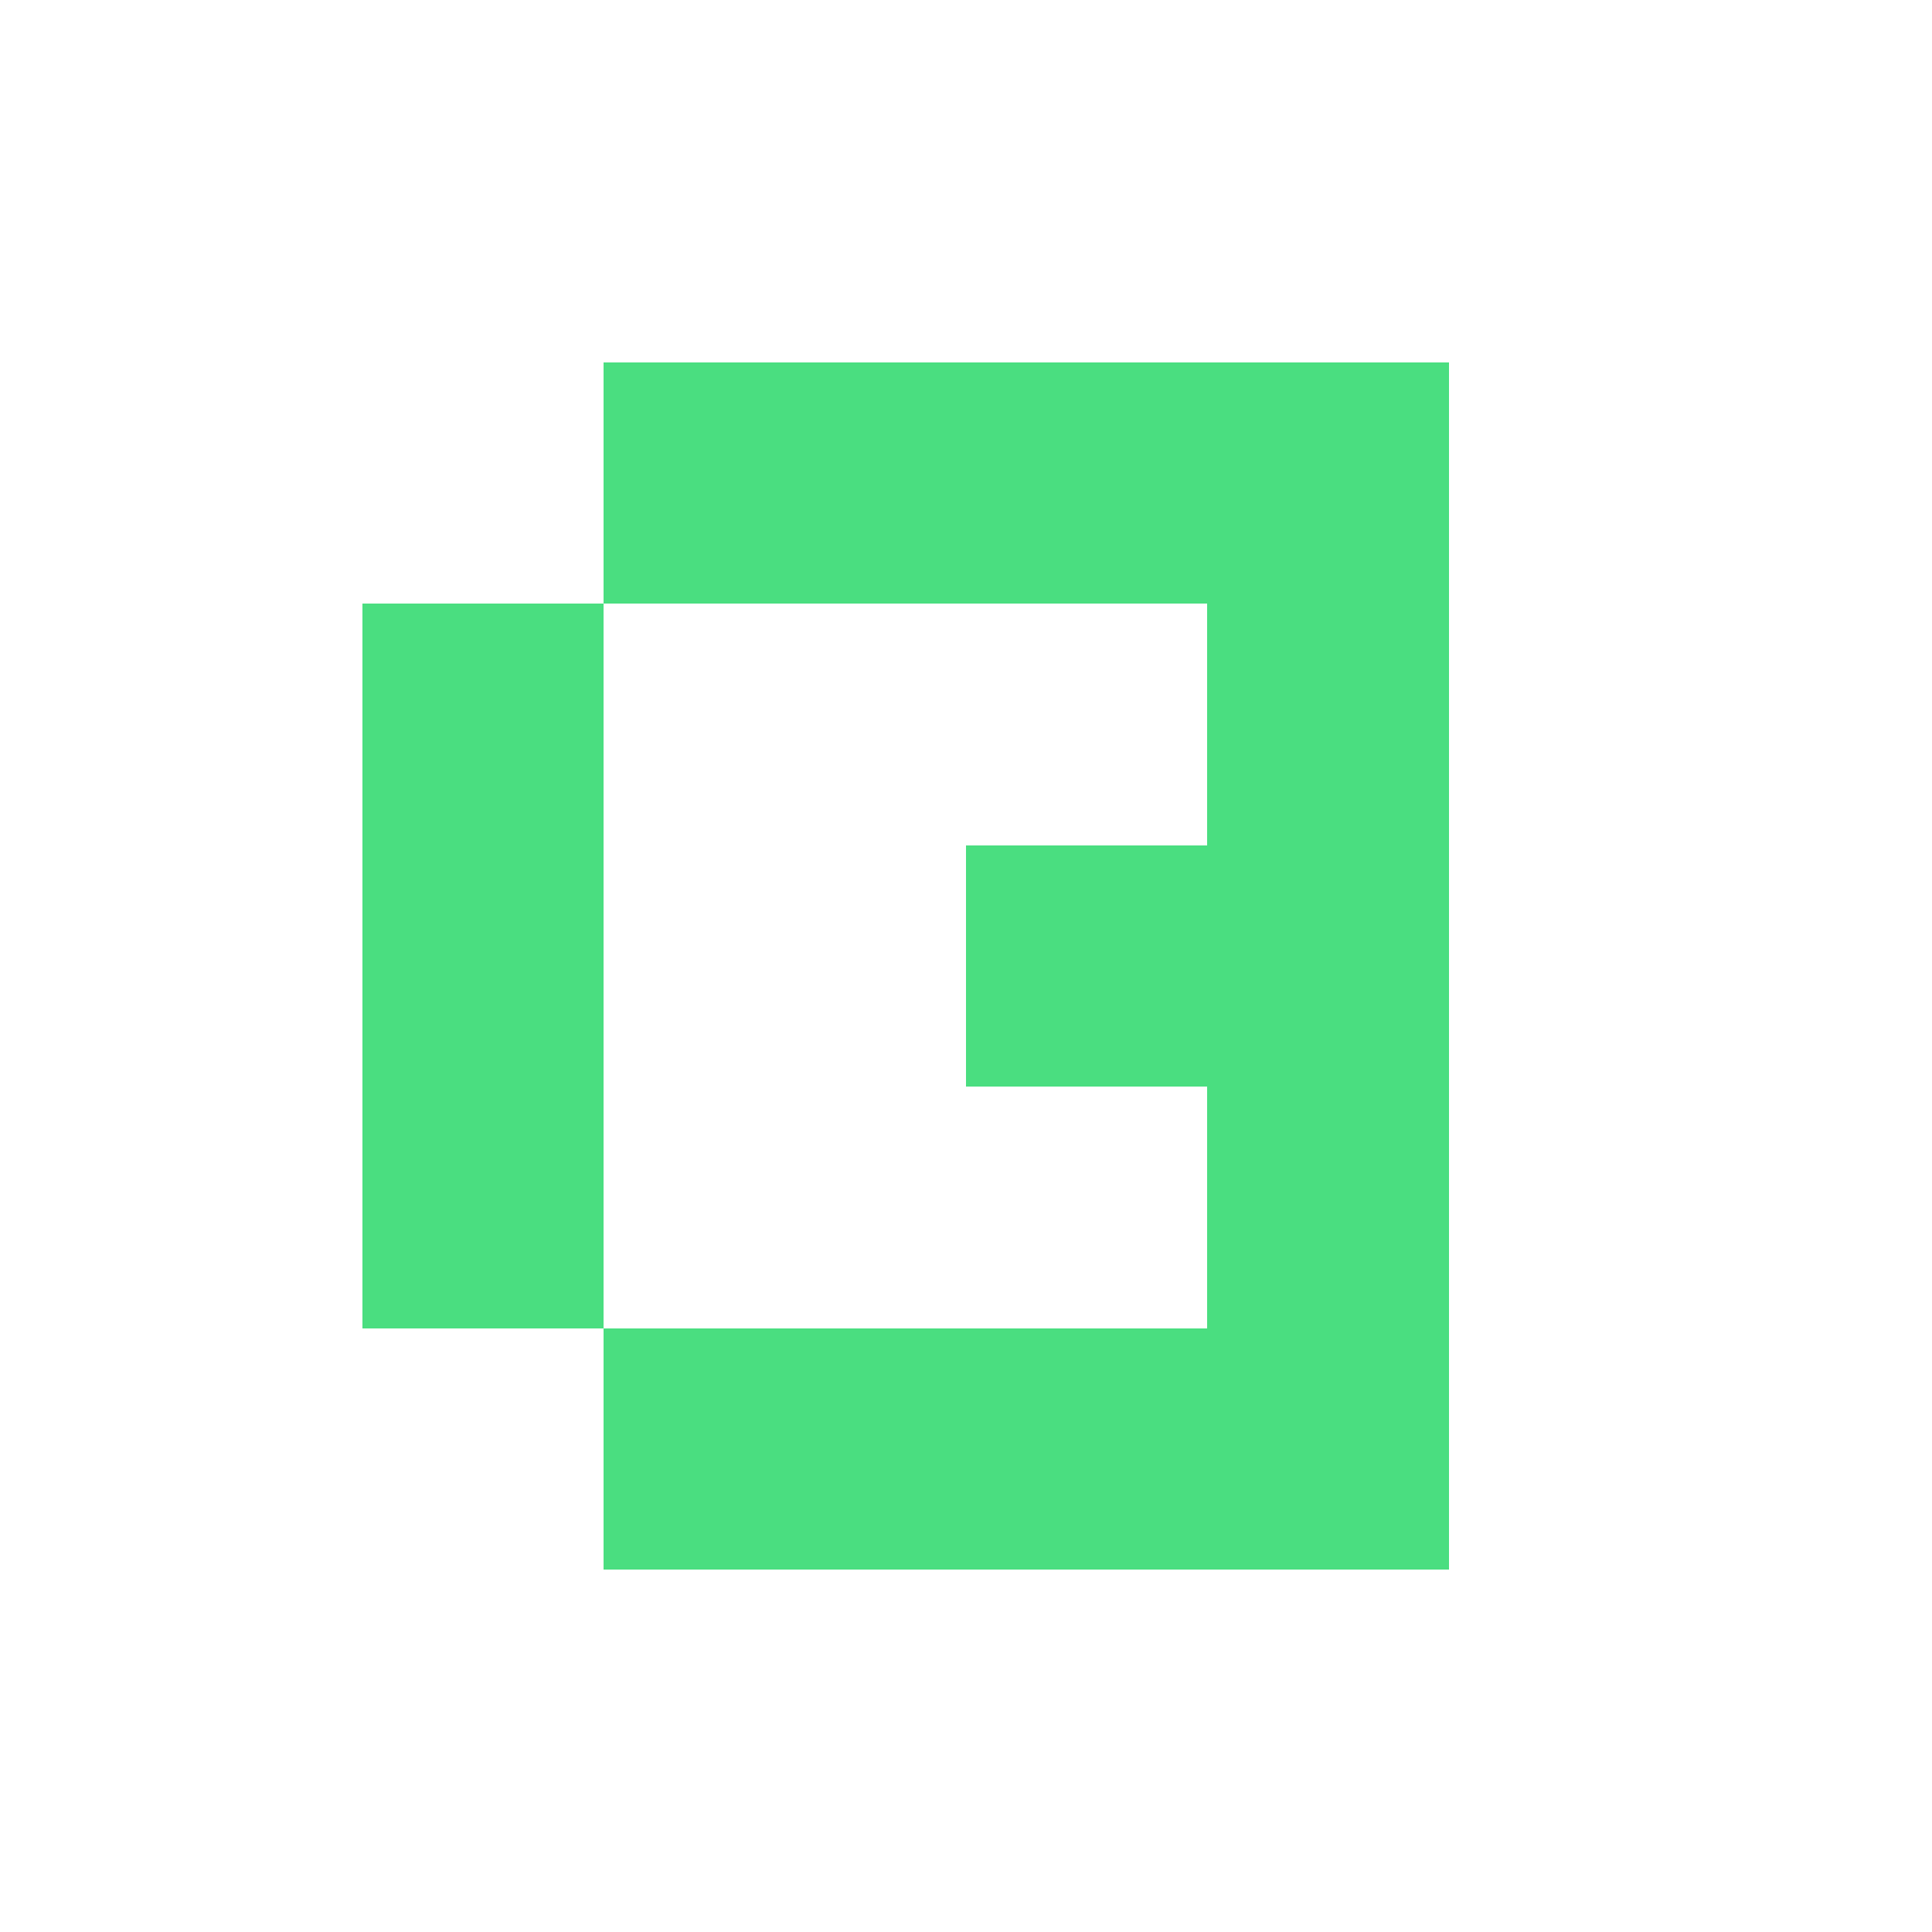
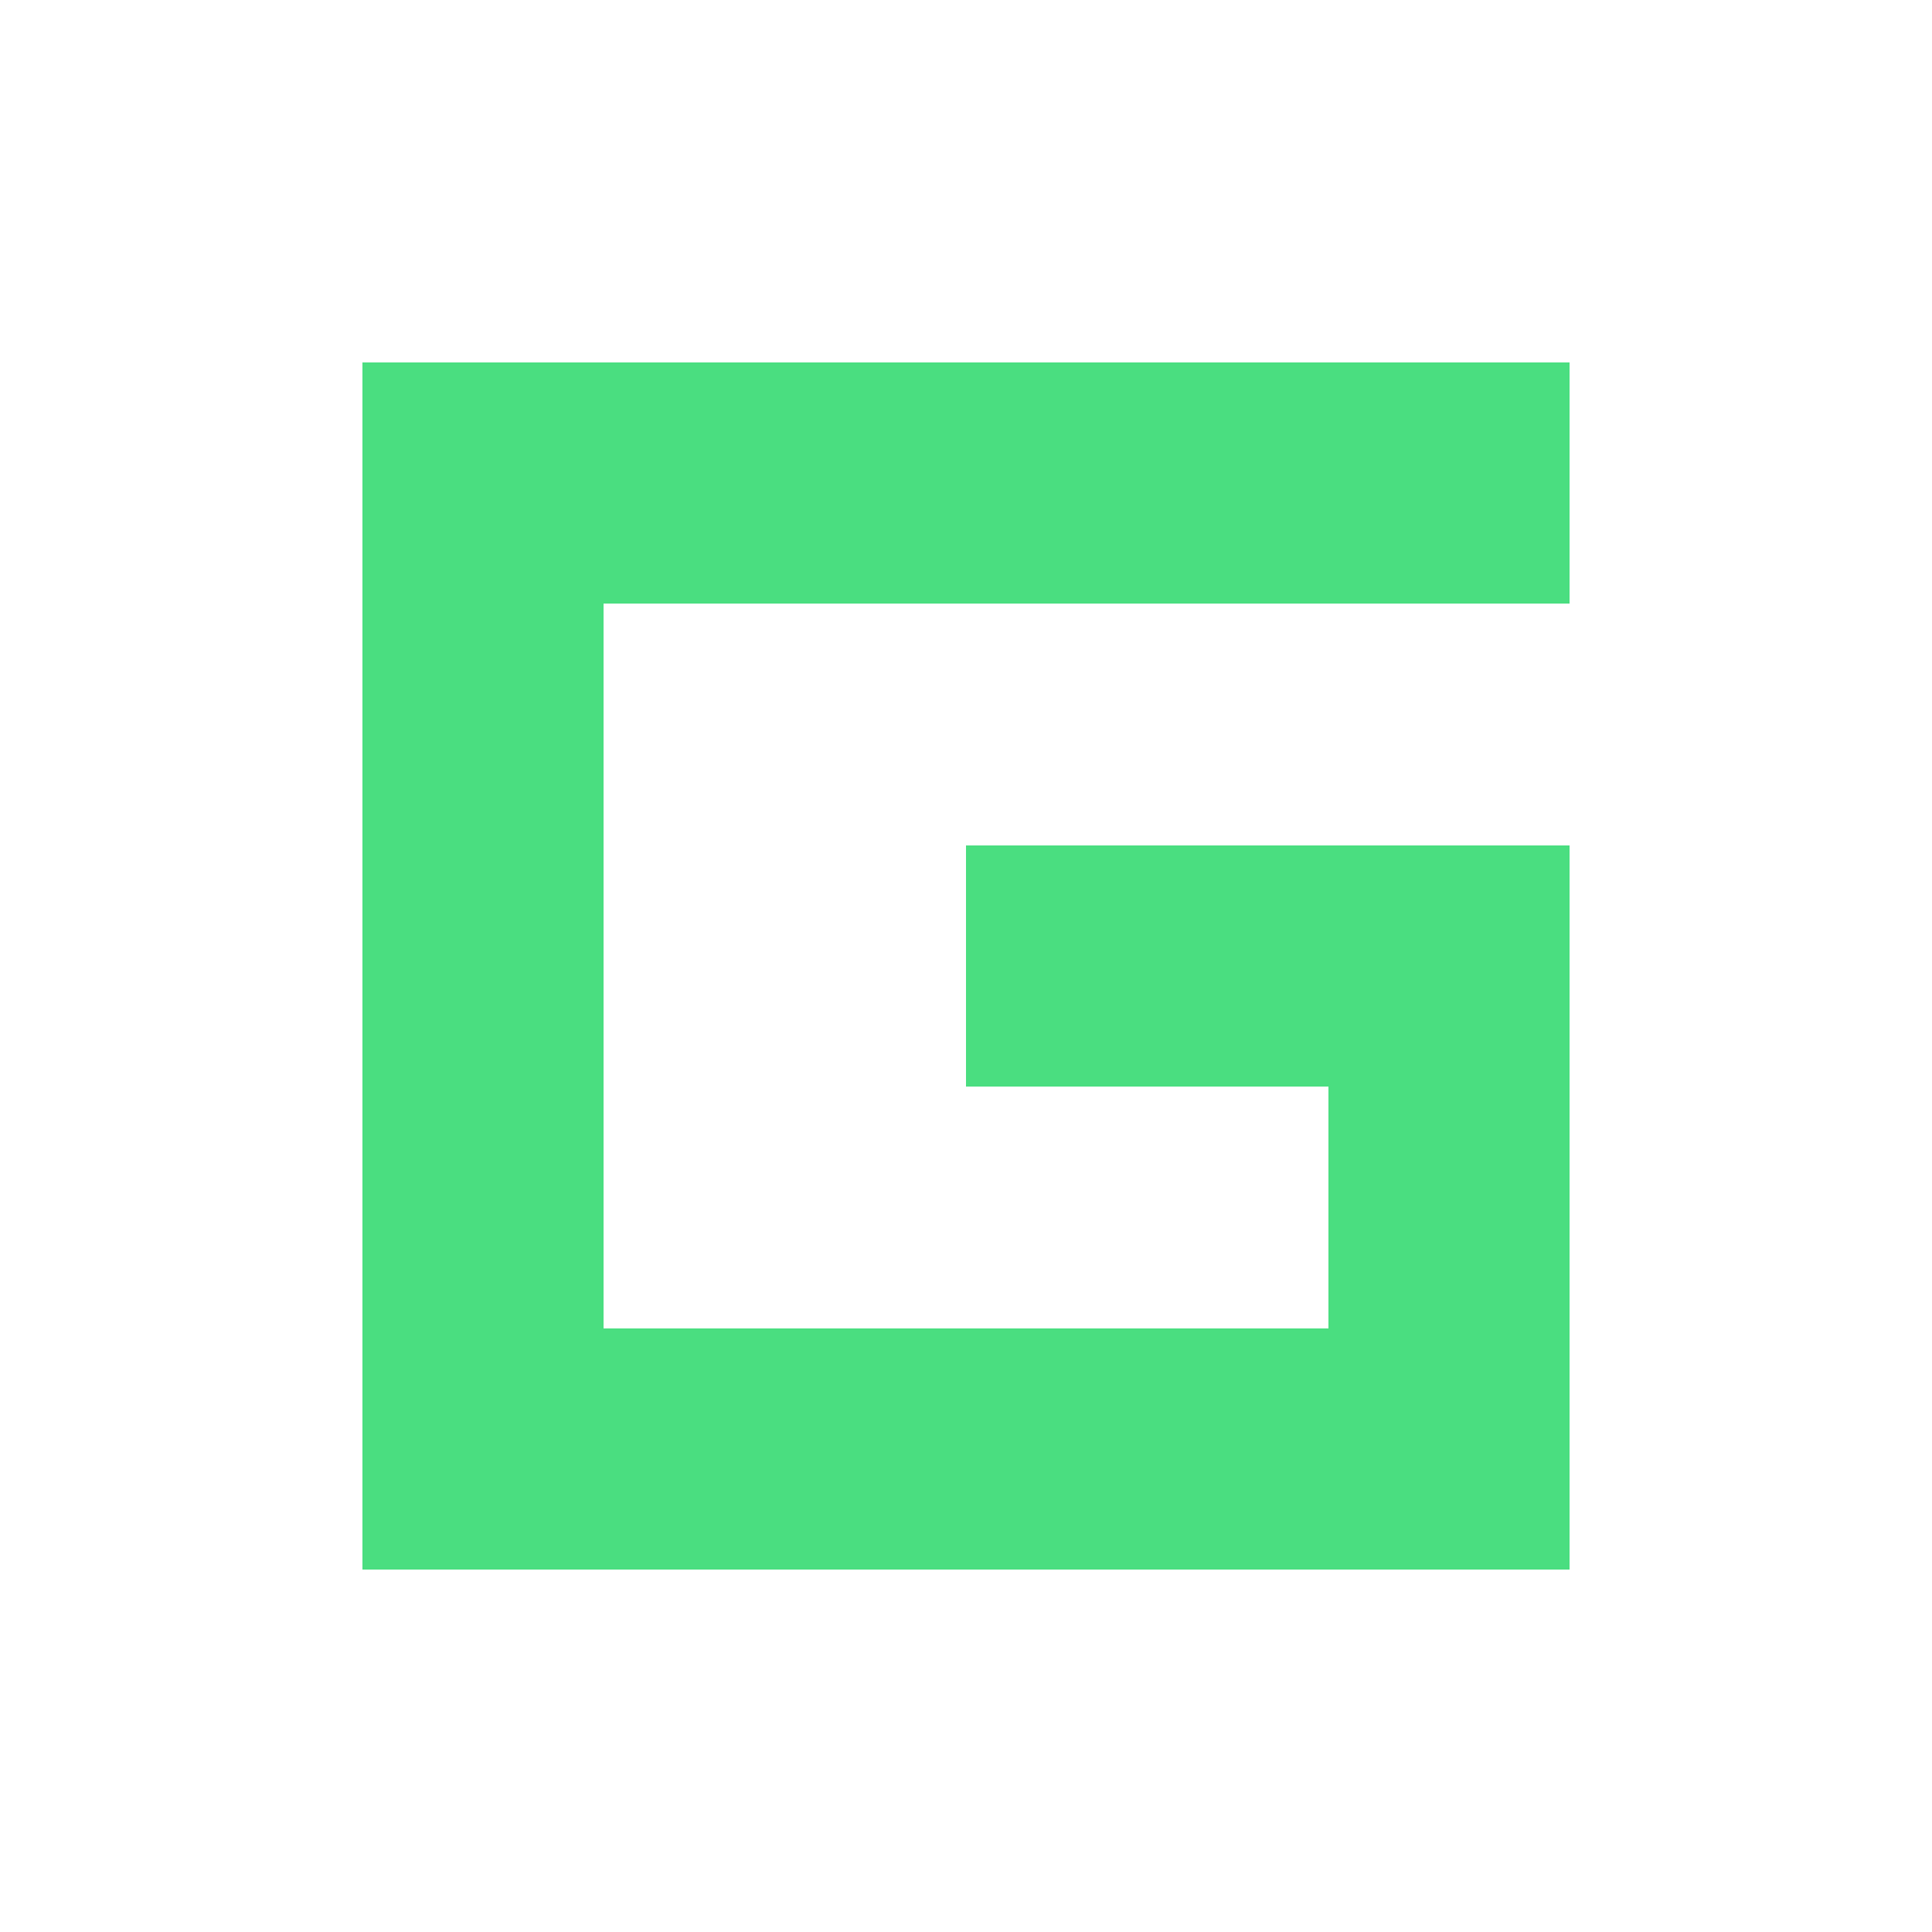
<svg xmlns="http://www.w3.org/2000/svg" viewBox="0 0 16 16" shape-rendering="crispEdges">
  <g fill="#4ade80">
-     <rect x="5" y="3" width="7" height="2" />
-     <rect x="3" y="5" width="2" height="6" />
-     <rect x="5" y="11" width="7" height="2" />
-     <rect x="10" y="5" width="2" height="2" />
-     <rect x="8" y="7" width="4" height="2" />
-     <rect x="10" y="9" width="2" height="2" />
+     <rect x="5" y="3" width="6" height="2" />
+     <rect x="11" y="3" width="2" height="2" />
+     <rect x="3" y="3" width="2" height="10" />
+     <rect x="5" y="11" width="6" height="2" />
+     <rect x="11" y="11" width="2" height="2" />
+     <rect x="11" y="7" width="2" height="4" />
+     <rect x="8" y="7" width="3" height="2" />
  </g>
</svg>
